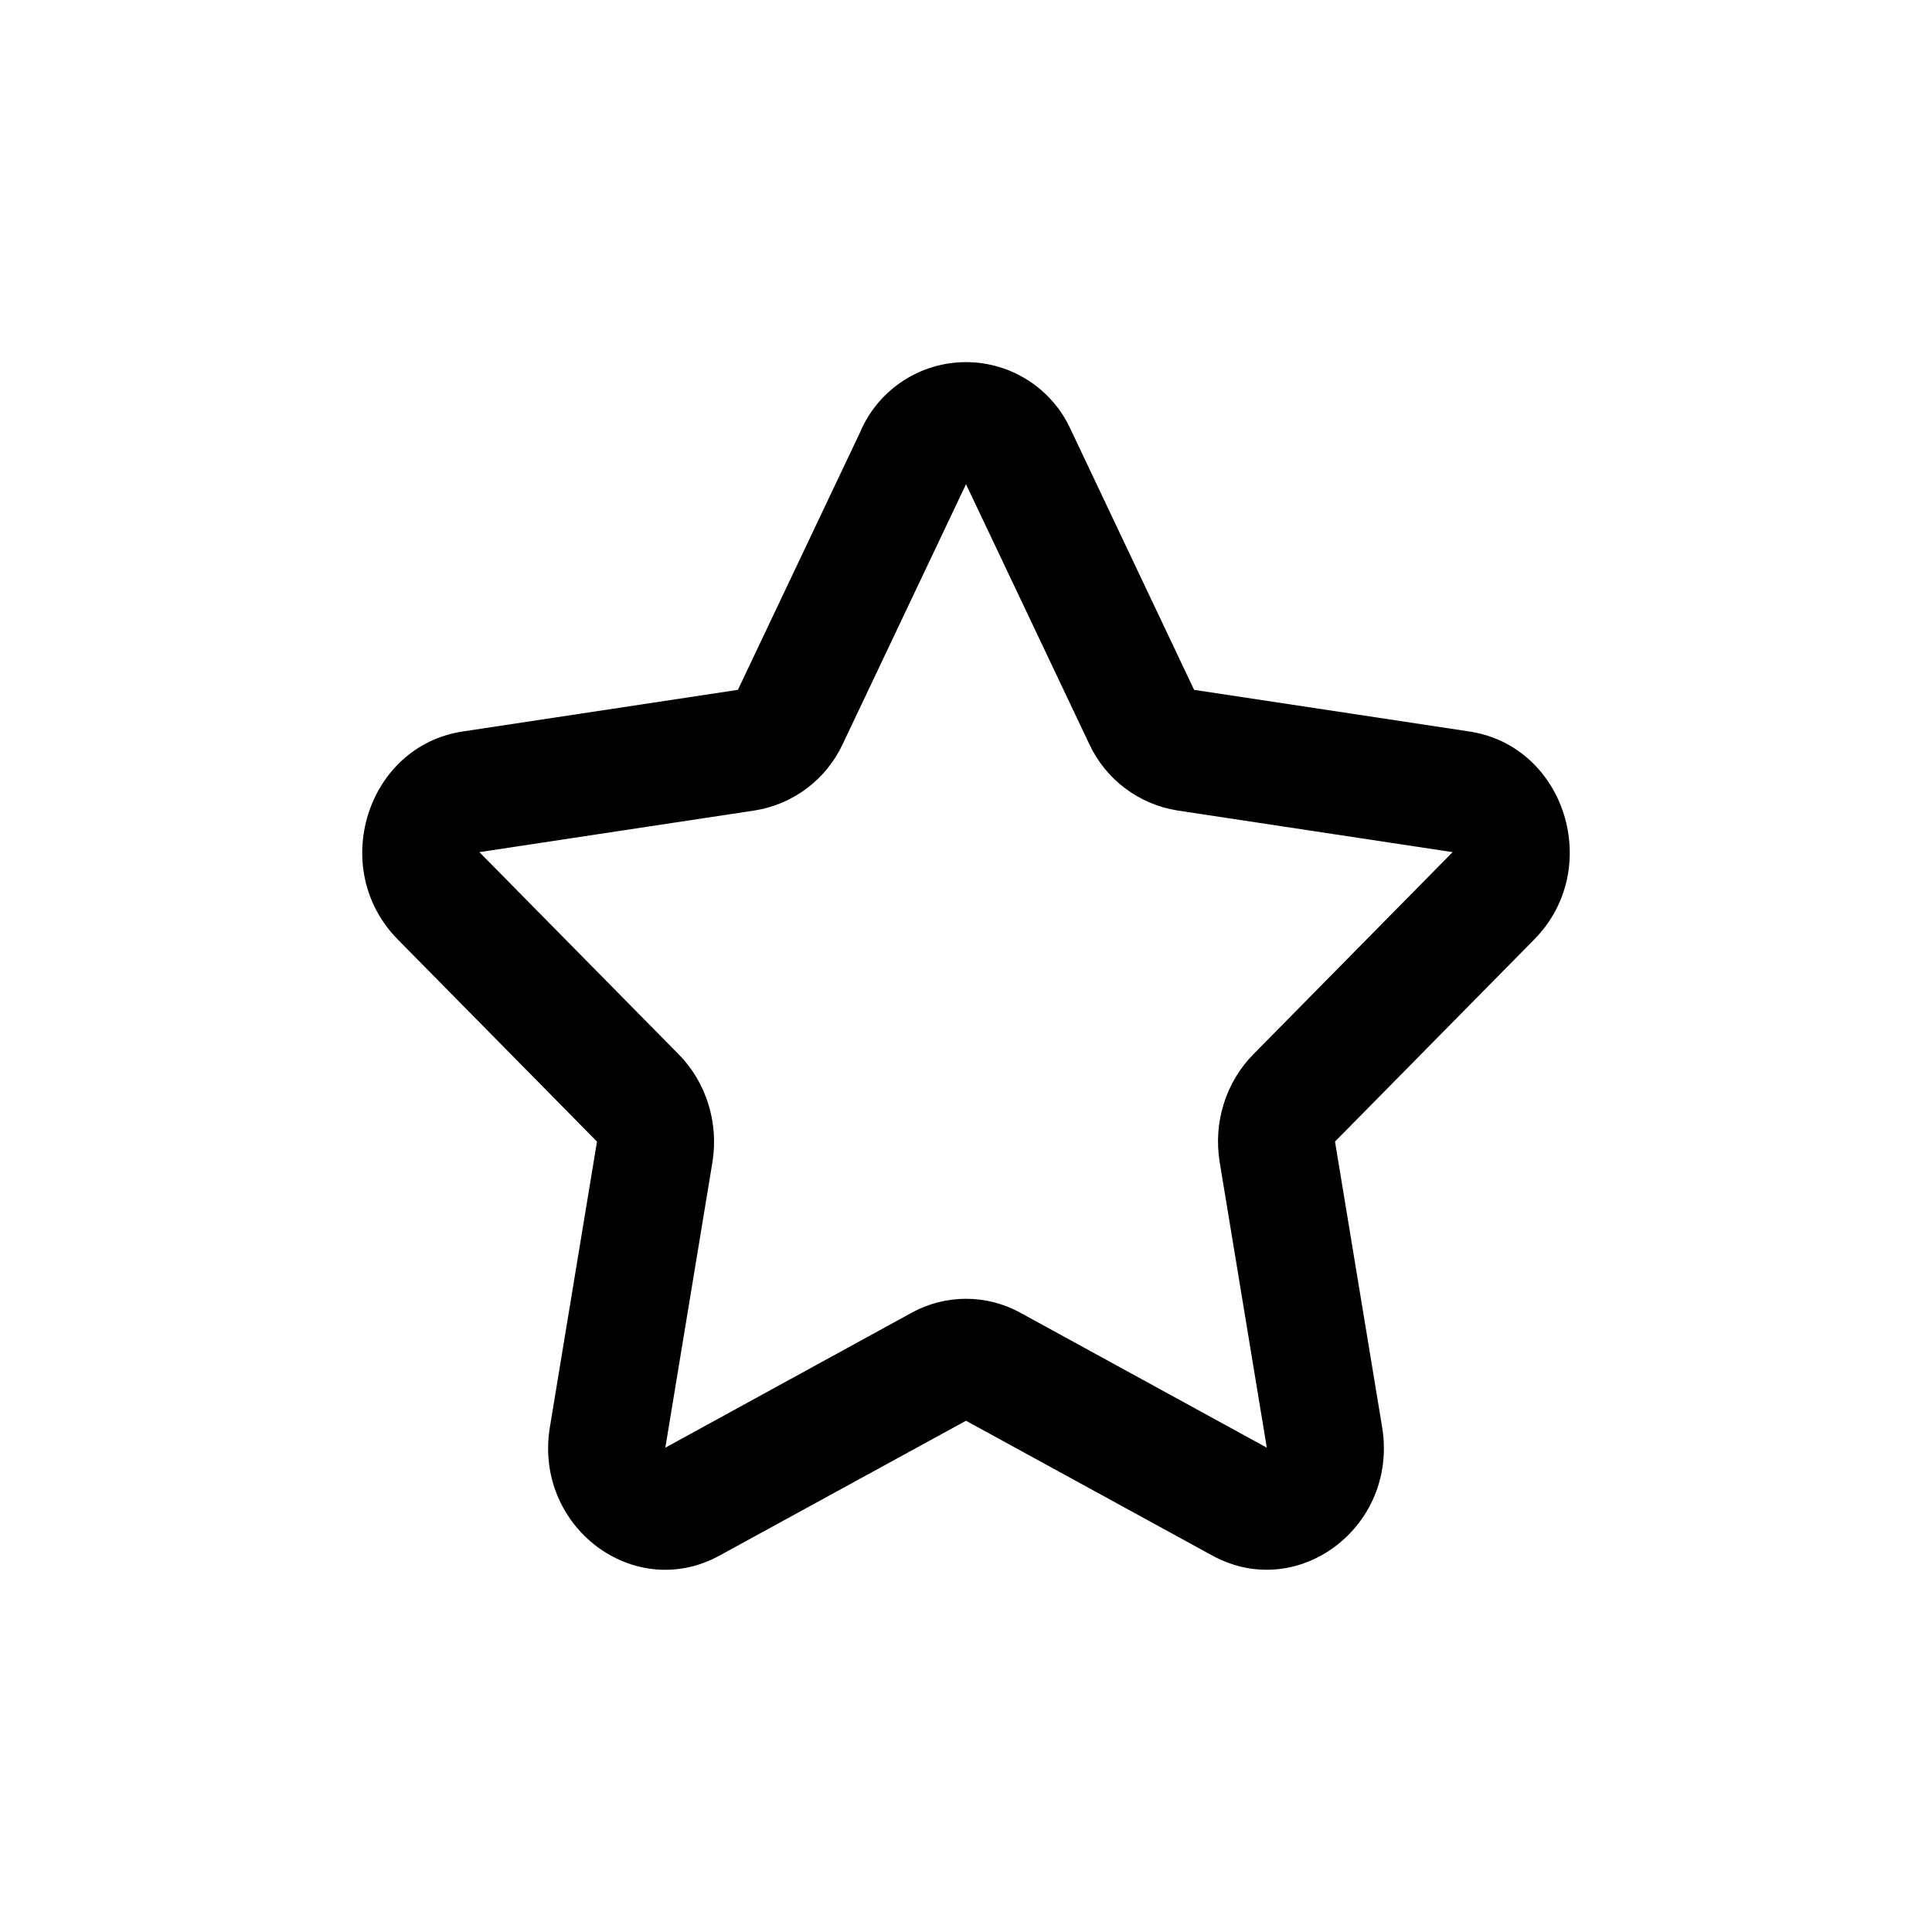
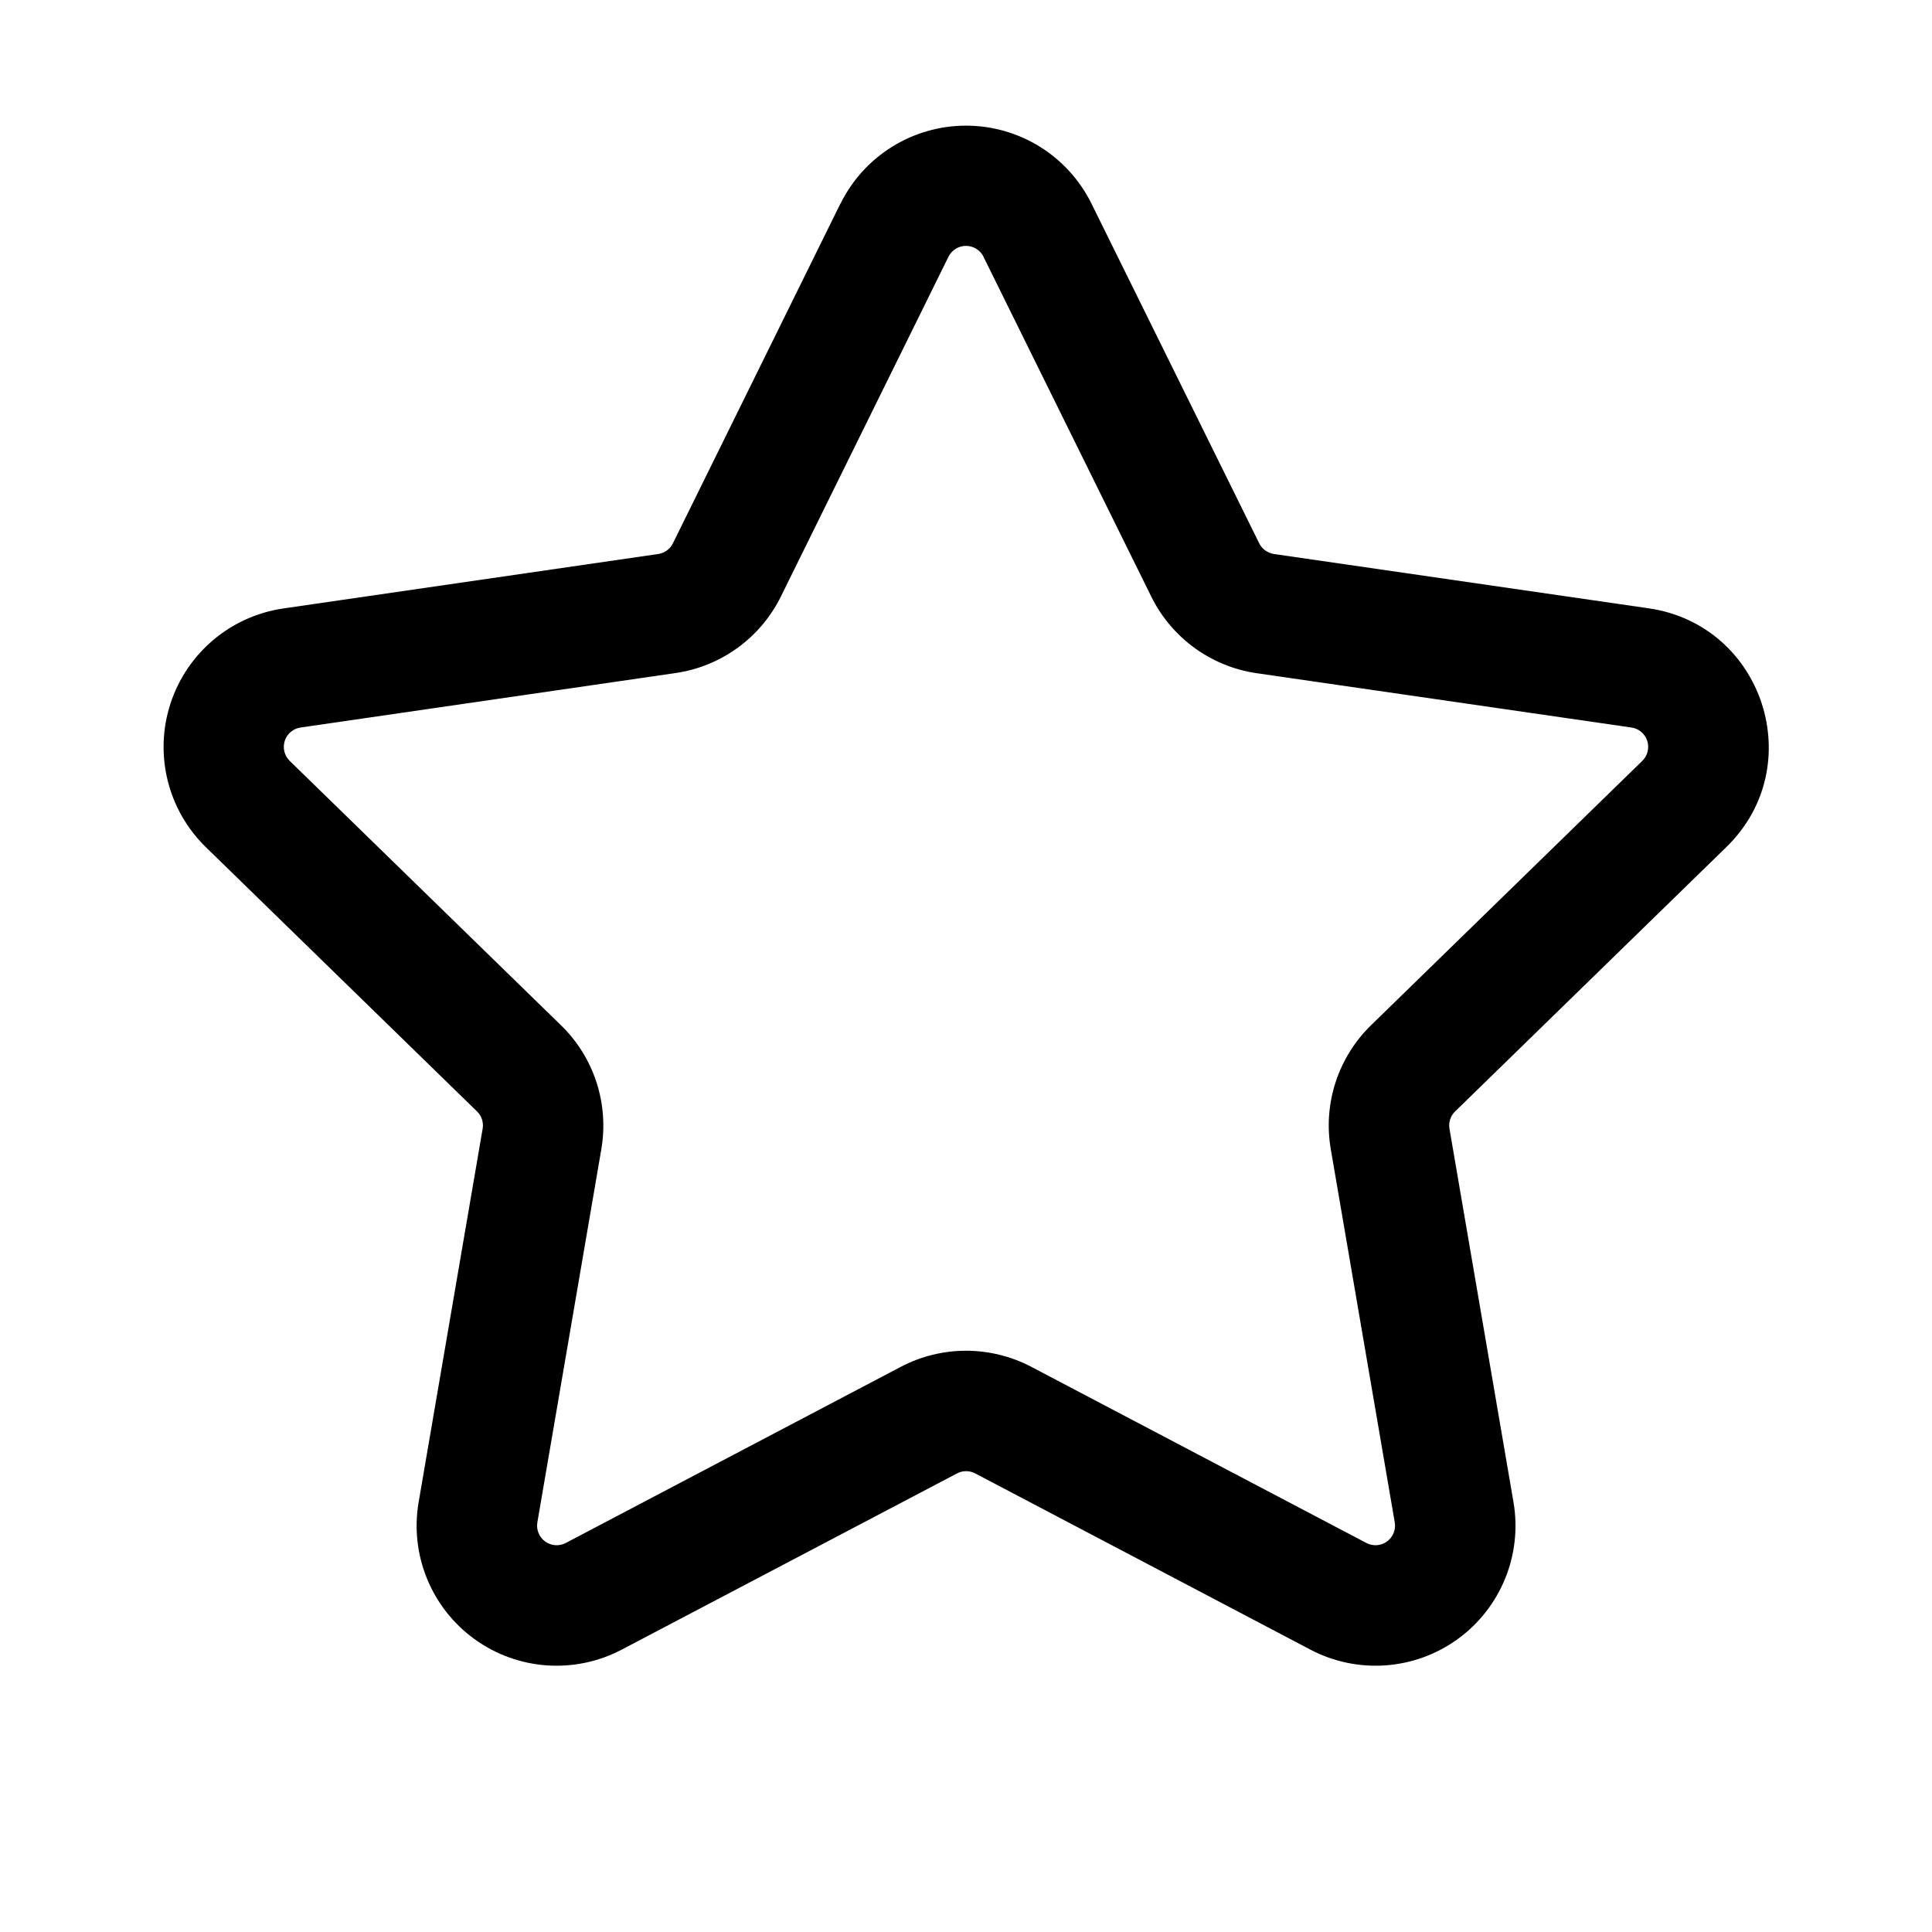
<svg xmlns="http://www.w3.org/2000/svg" width="16" height="16" fill="none" class="persona-icon" viewBox="0 0 16 16">
-   <path fill="currentColor" d="M7.13 3.563a.953.953 0 0 1 1.74 0l1.019 2.15 2.28.345c.795.12 1.113 1.138.537 1.722l-1.65 1.674.39 2.364c.136.824-.696 1.453-1.407 1.064L8 11.766l-2.04 1.116c-.71.39-1.542-.24-1.406-1.064l.39-2.364-1.65-1.674c-.576-.584-.258-1.601.537-1.722l2.28-.345 1.02-2.15ZM9.02 6.16 8 4.01 6.98 6.16a.973.973 0 0 1-.73.552l-2.28.345 1.65 1.674c.229.232.333.566.28.894l-.39 2.364 2.039-1.117a.935.935 0 0 1 .902 0l2.04 1.117-.39-2.364c-.054-.328.05-.662.279-.894l1.65-1.674-2.28-.345a.973.973 0 0 1-.73-.552Z" />
+   <path fill="currentColor" d="M6.961 1.686a1.159 1.159 0 0 1 2.078 0l1.389 2.813c.023.048.069.08.122.089l3.105.45c.95.139 1.33 1.307.642 1.977l-2.247 2.19a.161.161 0 0 0-.046.143l.53 3.092a1.159 1.159 0 0 1-1.681 1.222l-2.777-1.46a.162.162 0 0 0-.15 0l-2.778 1.46a1.159 1.159 0 0 1-1.681-1.222l.53-3.092.491.084-.491-.084a.161.161 0 0 0-.046-.143l-2.247-2.19a1.159 1.159 0 0 1 .642-1.976l3.105-.451a.161.161 0 0 0 .122-.089L6.96 1.686Zm1.184.44a.162.162 0 0 0-.29 0L6.467 4.94a1.158 1.158 0 0 1-.873.634l-3.105.451a.162.162 0 0 0-.09.276l2.247 2.19c.274.266.398.65.334 1.026l-.53 3.092a.162.162 0 0 0 .234.17l2.777-1.46c.338-.177.74-.177 1.079 0l2.777 1.46a.162.162 0 0 0 .234-.17l.492-.084-.492.084-.53-3.092c-.065-.376.06-.76.333-1.026l2.247-2.19a.162.162 0 0 0-.09-.276l-3.105-.45a1.159 1.159 0 0 1-.872-.635L8.145 2.127Z" />
</svg>
